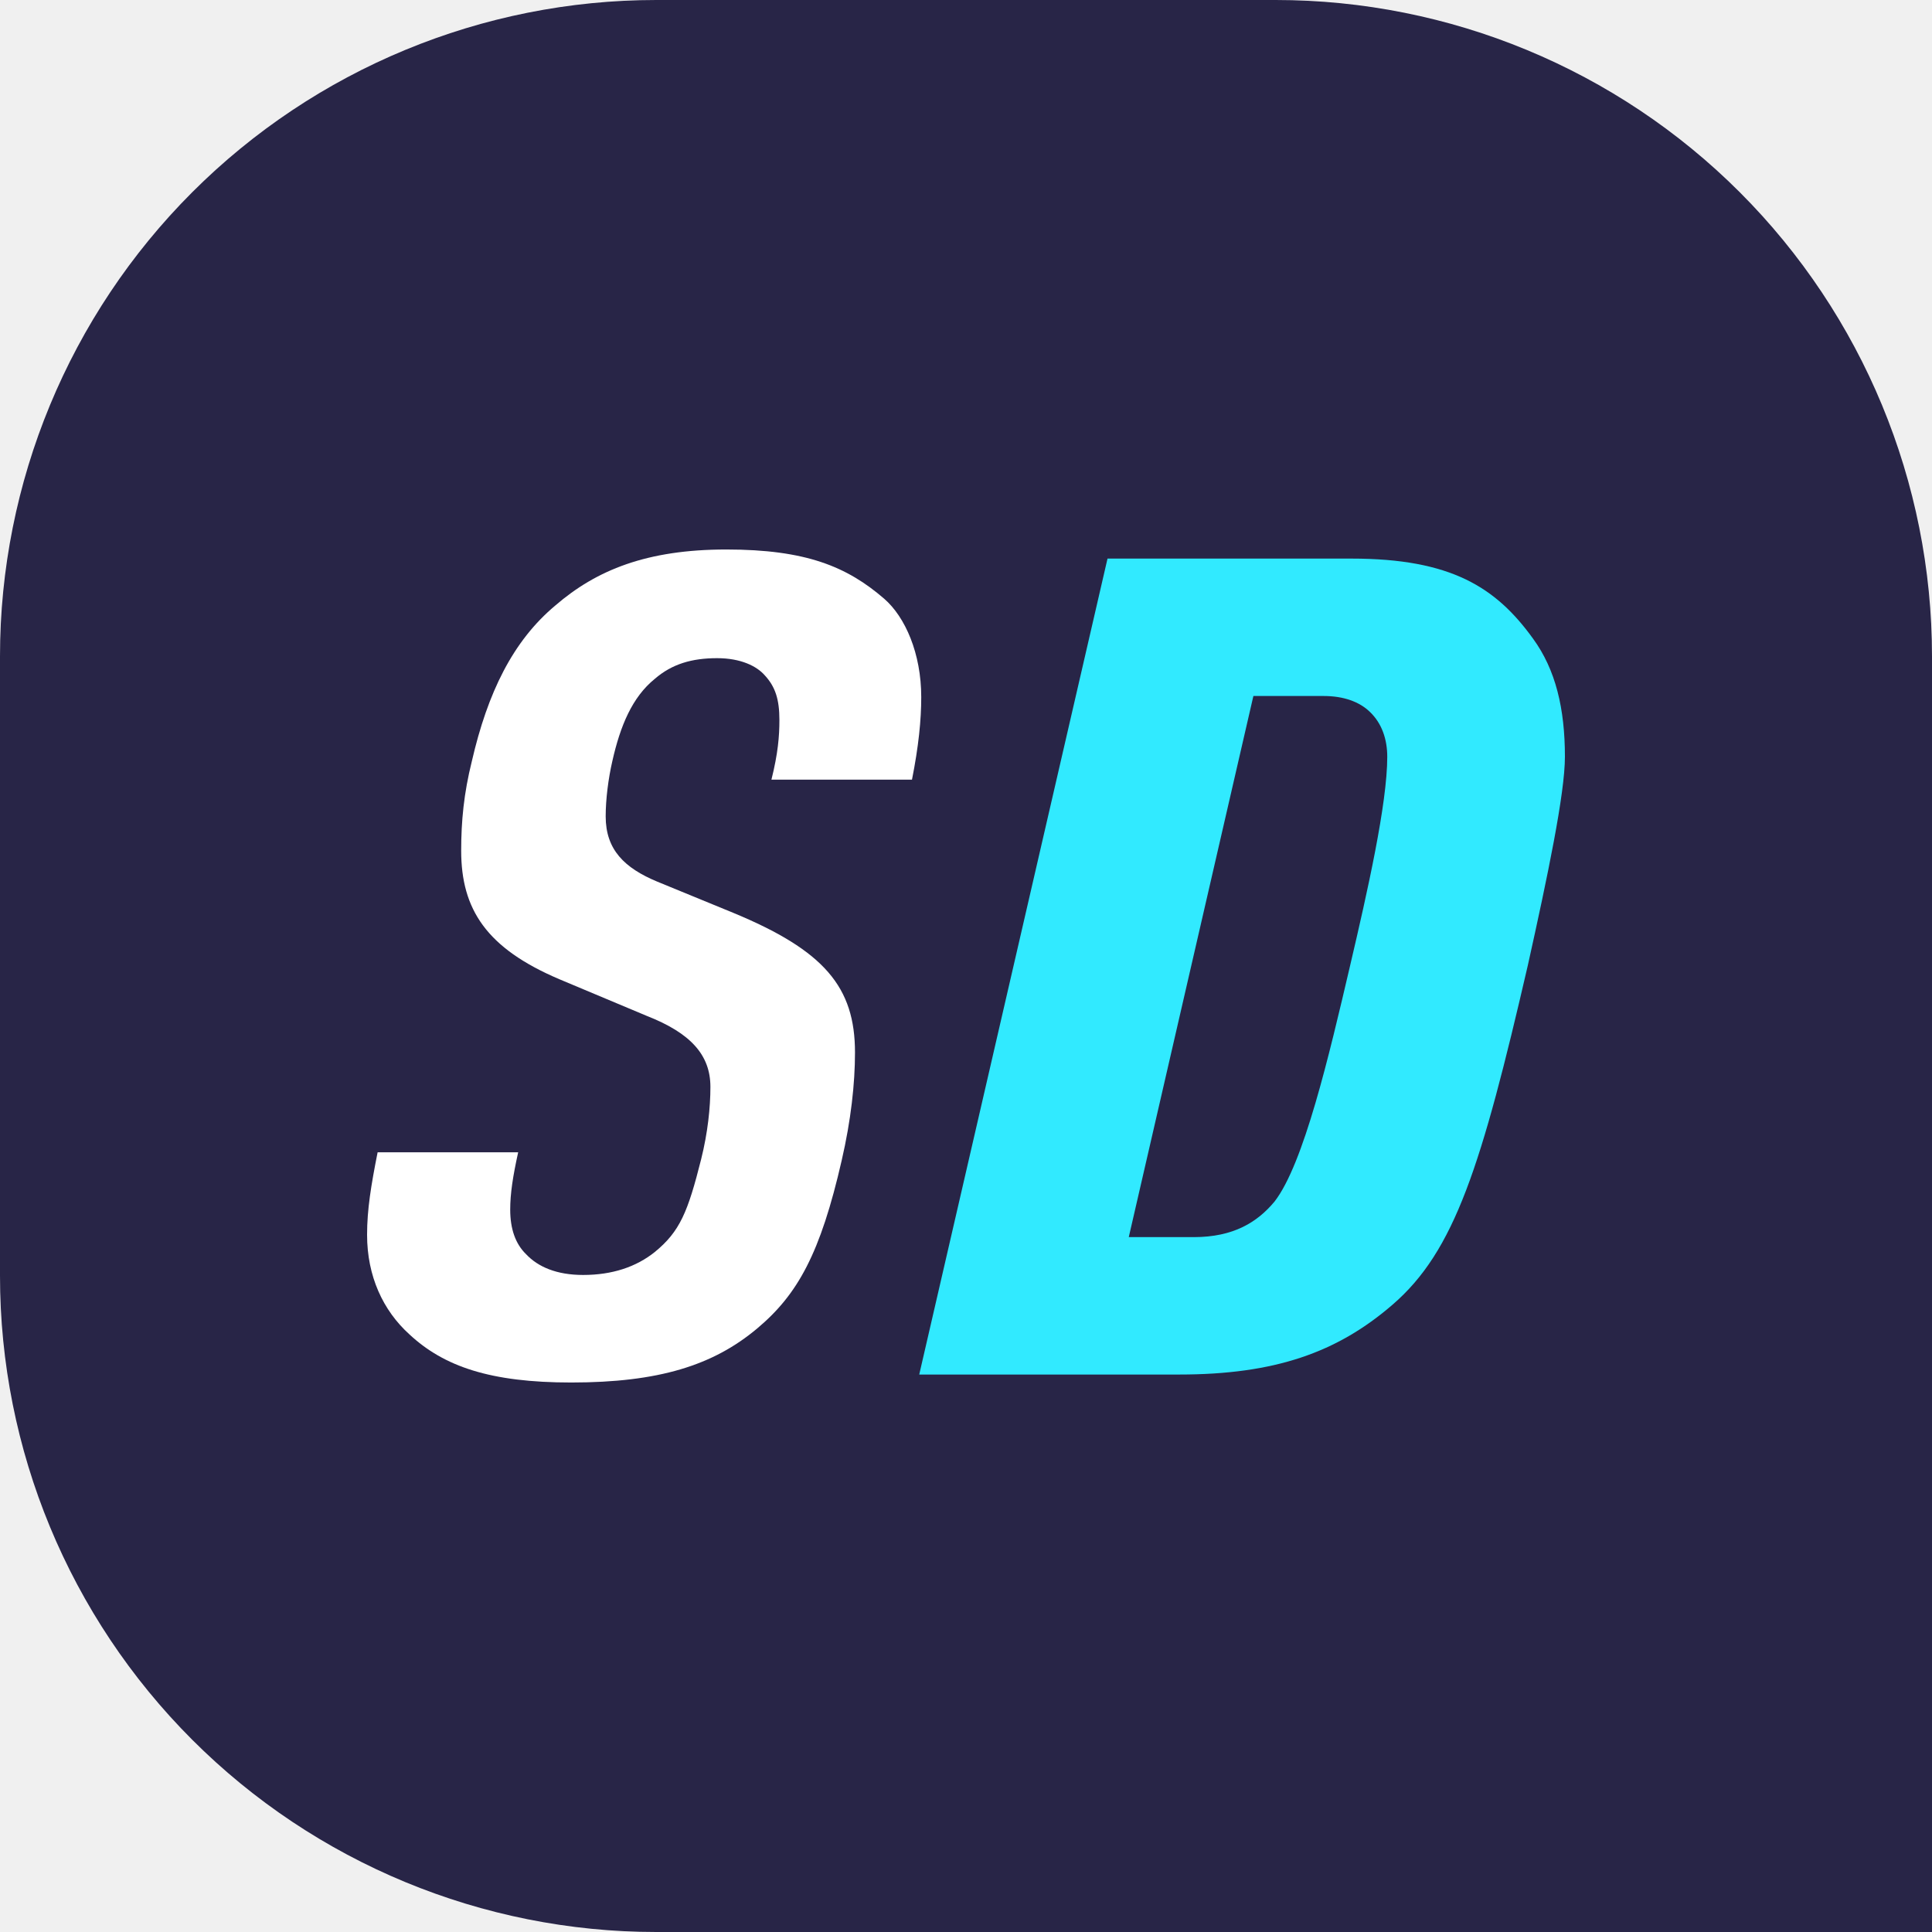
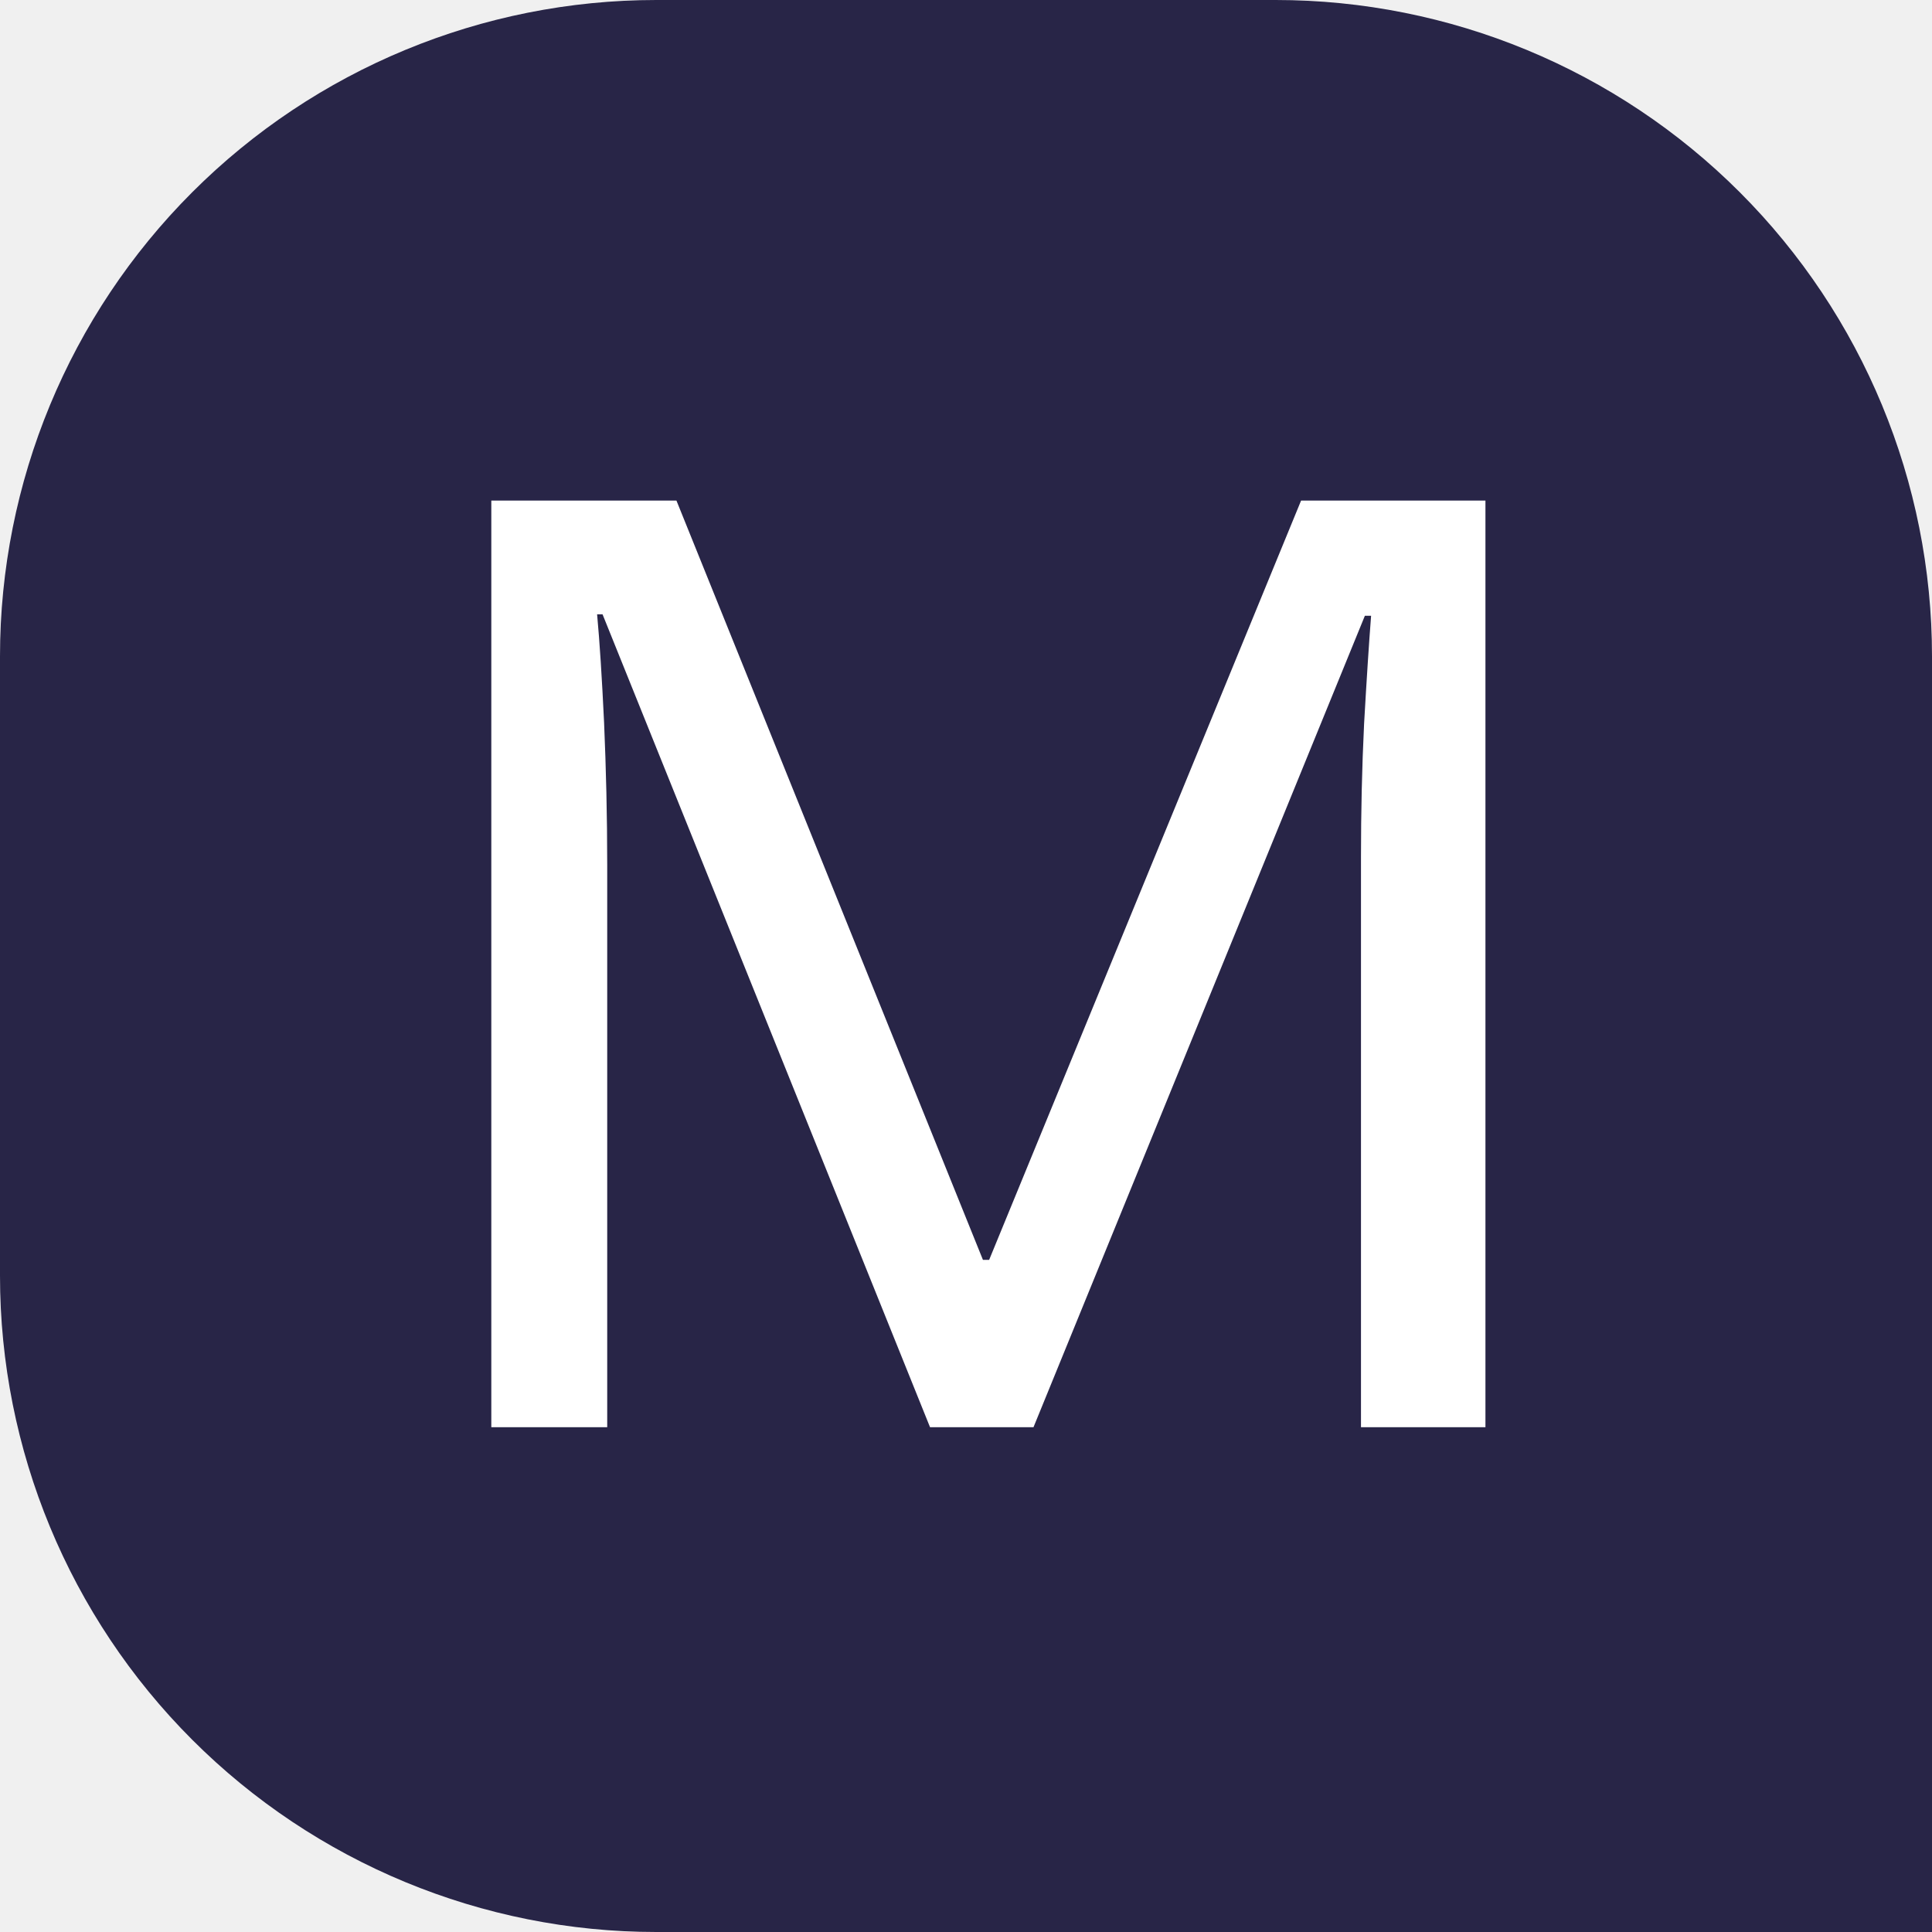
<svg xmlns="http://www.w3.org/2000/svg" width="100%" height="100%" viewBox="0 0 24 24" version="1.1" xml:space="preserve" style="fill-rule:evenodd;clip-rule:evenodd;stroke-linejoin:round;stroke-miterlimit:2;">
  <path d="M15.847,0l-7.694,0c-2.162,0 -4.236,0.859 -5.765,2.388c-1.529,1.529 -2.388,3.603 -2.388,5.765l0,7.694c0,2.162 0.859,4.236 2.388,5.765c1.529,1.529 3.603,2.388 5.765,2.388l15.847,0l0,-15.847c-0,-2.162 -0.859,-4.236 -2.388,-5.765c-1.529,-1.529 -3.603,-2.388 -5.765,-2.388Z" style="fill:#282547;" />
  <g>
-     <path d="M4.691,14.314c-0.082,0.413 -0.131,0.712 -0.131,1.025c-0,0.513 0.197,0.94 0.527,1.238c0.428,0.398 1.004,0.597 2.009,0.597c1.087,0 1.762,-0.213 2.306,-0.668c0.51,-0.426 0.79,-0.939 1.054,-2.092c0.115,-0.498 0.165,-0.954 0.165,-1.339c-0,-0.812 -0.379,-1.267 -1.516,-1.737l-0.938,-0.385c-0.412,-0.171 -0.643,-0.399 -0.643,-0.812c0,-0.213 0.033,-0.47 0.082,-0.683c0.099,-0.442 0.248,-0.798 0.528,-1.025c0.214,-0.185 0.461,-0.257 0.774,-0.257c0.296,0 0.494,0.1 0.593,0.214c0.131,0.142 0.181,0.299 0.181,0.555c-0,0.199 -0.017,0.413 -0.099,0.74l1.746,0c0.082,-0.412 0.115,-0.74 0.115,-1.025c0,-0.541 -0.198,-0.995 -0.461,-1.223c-0.461,-0.398 -0.972,-0.611 -1.96,-0.611c-0.988,-0 -1.614,0.255 -2.125,0.696c-0.527,0.441 -0.84,1.081 -1.037,1.936c-0.099,0.398 -0.132,0.74 -0.132,1.11c-0,0.727 0.313,1.211 1.219,1.596l1.087,0.456c0.543,0.213 0.79,0.484 0.79,0.882c0,0.257 -0.033,0.57 -0.115,0.898c-0.165,0.655 -0.263,0.897 -0.576,1.153c-0.231,0.185 -0.528,0.285 -0.89,0.285c-0.329,-0 -0.56,-0.1 -0.708,-0.257c-0.132,-0.128 -0.198,-0.313 -0.198,-0.555c0,-0.199 0.033,-0.413 0.099,-0.712l-1.746,0Z" style="fill:#fff;fill-rule:nonzero;" />
-     <path d="M11.419,17.075l3.229,-0c1.185,-0 1.96,-0.271 2.651,-0.868c0.774,-0.668 1.104,-1.722 1.68,-4.214c0.247,-1.111 0.461,-2.136 0.461,-2.592c0,-0.598 -0.115,-1.082 -0.395,-1.466c-0.461,-0.64 -1.021,-0.996 -2.256,-0.996l-3.031,0l-2.339,10.136Zm2.603,-1.707l1.548,-6.722l0.873,0c0.247,0 0.445,0.071 0.576,0.199c0.149,0.143 0.214,0.342 0.214,0.556c0,0.584 -0.247,1.68 -0.461,2.592c-0.263,1.125 -0.576,2.464 -0.939,2.933c-0.214,0.257 -0.51,0.442 -1.004,0.442l-0.807,-0Z" style="fill:#31eaff;fill-rule:nonzero;" />
+     <text style="fill: rgb(255, 255, 255); font-family: 'Felix Titling'; font-size: 28px; white-space: pre;" transform="matrix(0.61844, 0, 0, 0.5759879, 3.629477, 6.092446)" x="1.28" y="20.205">M</text>
  </g>
</svg>
